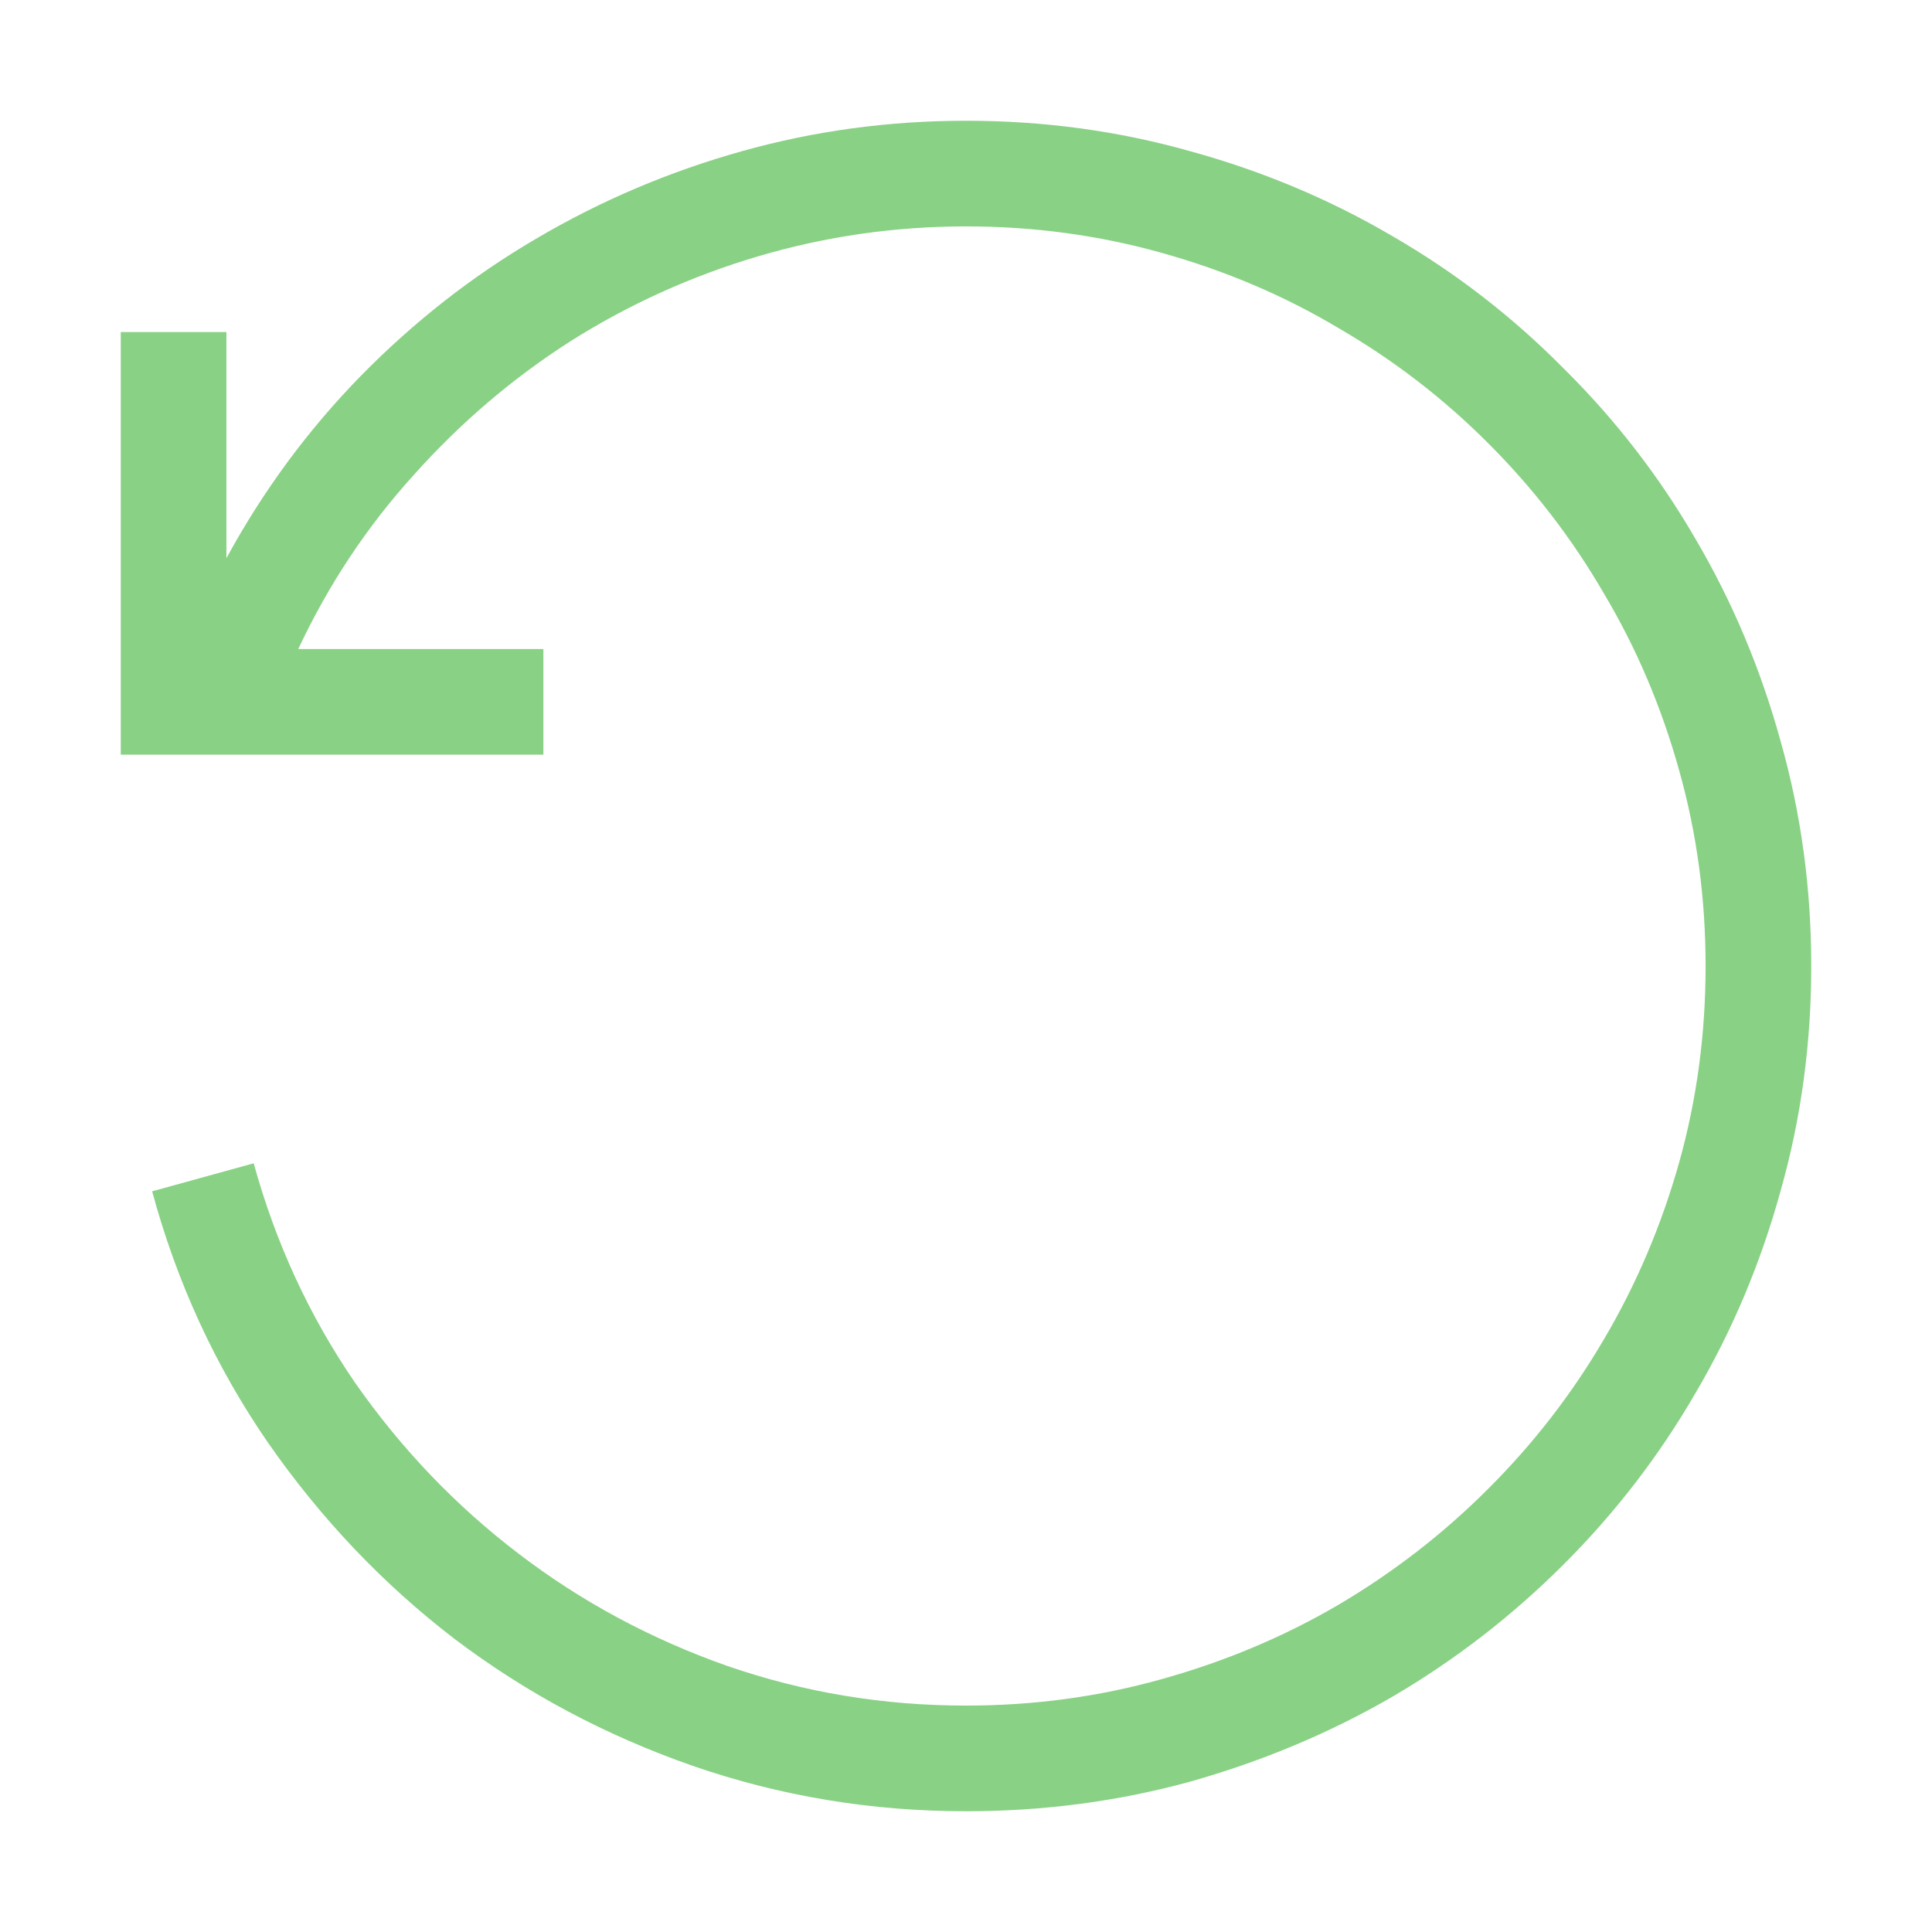
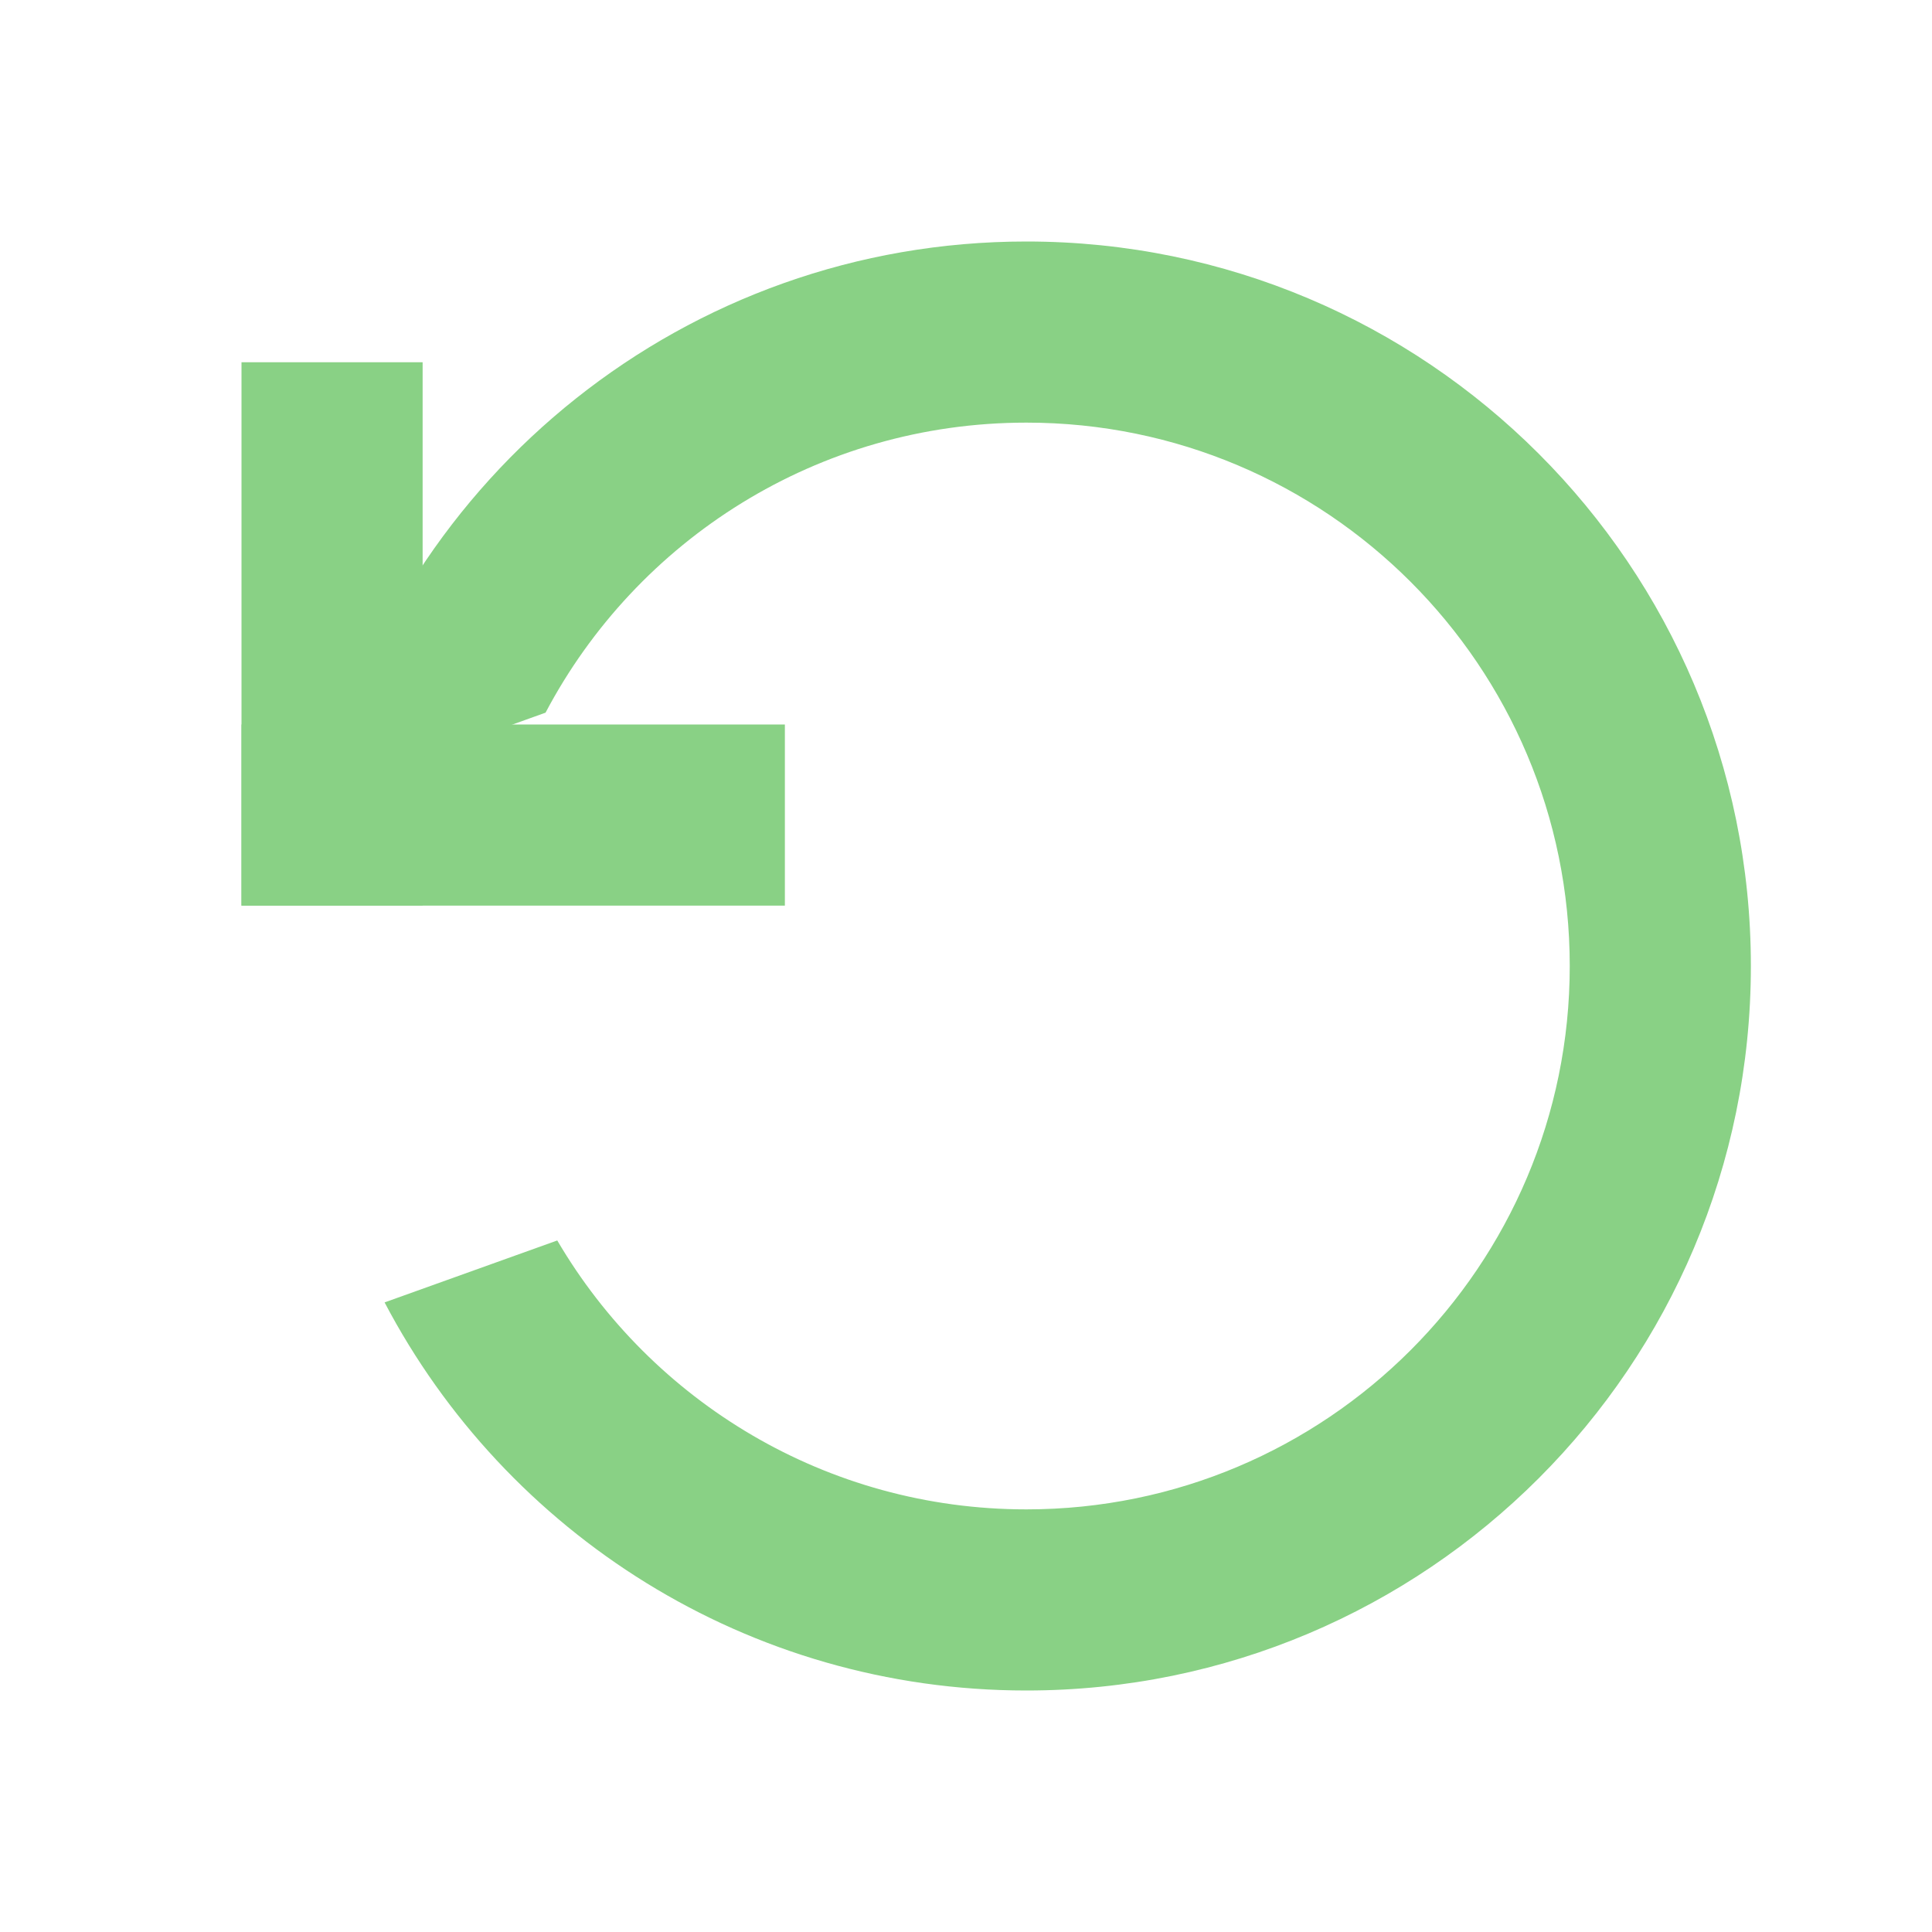
<svg xmlns="http://www.w3.org/2000/svg" width="16" height="16" viewBox="0 0 16 16" fill="none">
-   <path d="M8 1C8.643 1 9.262 1.084 9.859 1.253C10.456 1.417 11.015 1.652 11.534 1.957C12.054 2.258 12.525 2.622 12.949 3.051C13.378 3.475 13.742 3.946 14.043 4.466C14.348 4.985 14.583 5.544 14.747 6.141C14.916 6.738 15 7.357 15 8C15 8.643 14.916 9.262 14.747 9.859C14.583 10.456 14.348 11.015 14.043 11.534C13.742 12.054 13.378 12.528 12.949 12.956C12.525 13.38 12.054 13.745 11.534 14.05C11.015 14.351 10.456 14.585 9.859 14.754C9.262 14.918 8.643 15 8 15C7.216 15 6.462 14.875 5.737 14.624C5.017 14.373 4.359 14.023 3.762 13.571C3.169 13.116 2.654 12.573 2.217 11.944C1.784 11.315 1.465 10.623 1.26 9.866L2.101 9.634C2.283 10.295 2.563 10.901 2.941 11.452C3.324 11.999 3.775 12.471 4.295 12.867C4.814 13.264 5.391 13.574 6.024 13.797C6.658 14.016 7.316 14.125 8 14.125C8.561 14.125 9.101 14.052 9.62 13.906C10.144 13.76 10.632 13.555 11.083 13.291C11.539 13.022 11.954 12.701 12.327 12.327C12.701 11.954 13.02 11.541 13.284 11.09C13.553 10.634 13.76 10.146 13.906 9.627C14.052 9.107 14.125 8.565 14.125 8C14.125 7.439 14.052 6.899 13.906 6.38C13.76 5.856 13.553 5.368 13.284 4.917C13.02 4.461 12.701 4.047 12.327 3.673C11.954 3.299 11.539 2.98 11.083 2.716C10.632 2.447 10.144 2.24 9.62 2.094C9.101 1.948 8.561 1.875 8 1.875C7.412 1.875 6.84 1.957 6.284 2.121C5.728 2.285 5.209 2.52 4.726 2.825C4.247 3.131 3.814 3.5 3.427 3.933C3.039 4.361 2.72 4.842 2.47 5.375H4.5V6.25H1V2.75H1.875V4.623C2.18 4.062 2.552 3.559 2.989 3.112C3.427 2.666 3.91 2.287 4.438 1.978C4.972 1.663 5.539 1.422 6.141 1.253C6.742 1.084 7.362 1 8 1Z" fill="#89D185" />
+   <path fill-rule="evenodd" clip-rule="evenodd" d="M2 7.5L2 3L3.5 3L3.5 7.5L2 7.5Z" fill="#89D185" />
+   <path fill-rule="evenodd" clip-rule="evenodd" d="M2 6L6.5 6L6.5 7.5L2 7.5L2 6Z" fill="#89D185" />
+   <path fill-rule="evenodd" clip-rule="evenodd" d="M8.5 12.5C10.985 12.5 13 10.485 13 8C13 5.515 10.985 3.5 8.5 3.5C6.772 3.5 5.272 4.473 4.518 5.902L2.673 6.564C3.316 3.944 5.681 2 8.5 2C11.814 2 14.5 4.686 14.5 8C14.5 11.314 11.814 14 8.5 14C6.192 14 4.188 12.697 3.185 10.786L4.615 10.273C5.396 11.605 6.844 12.5 8.5 12.5Z" fill="#89D185" />
</svg>
